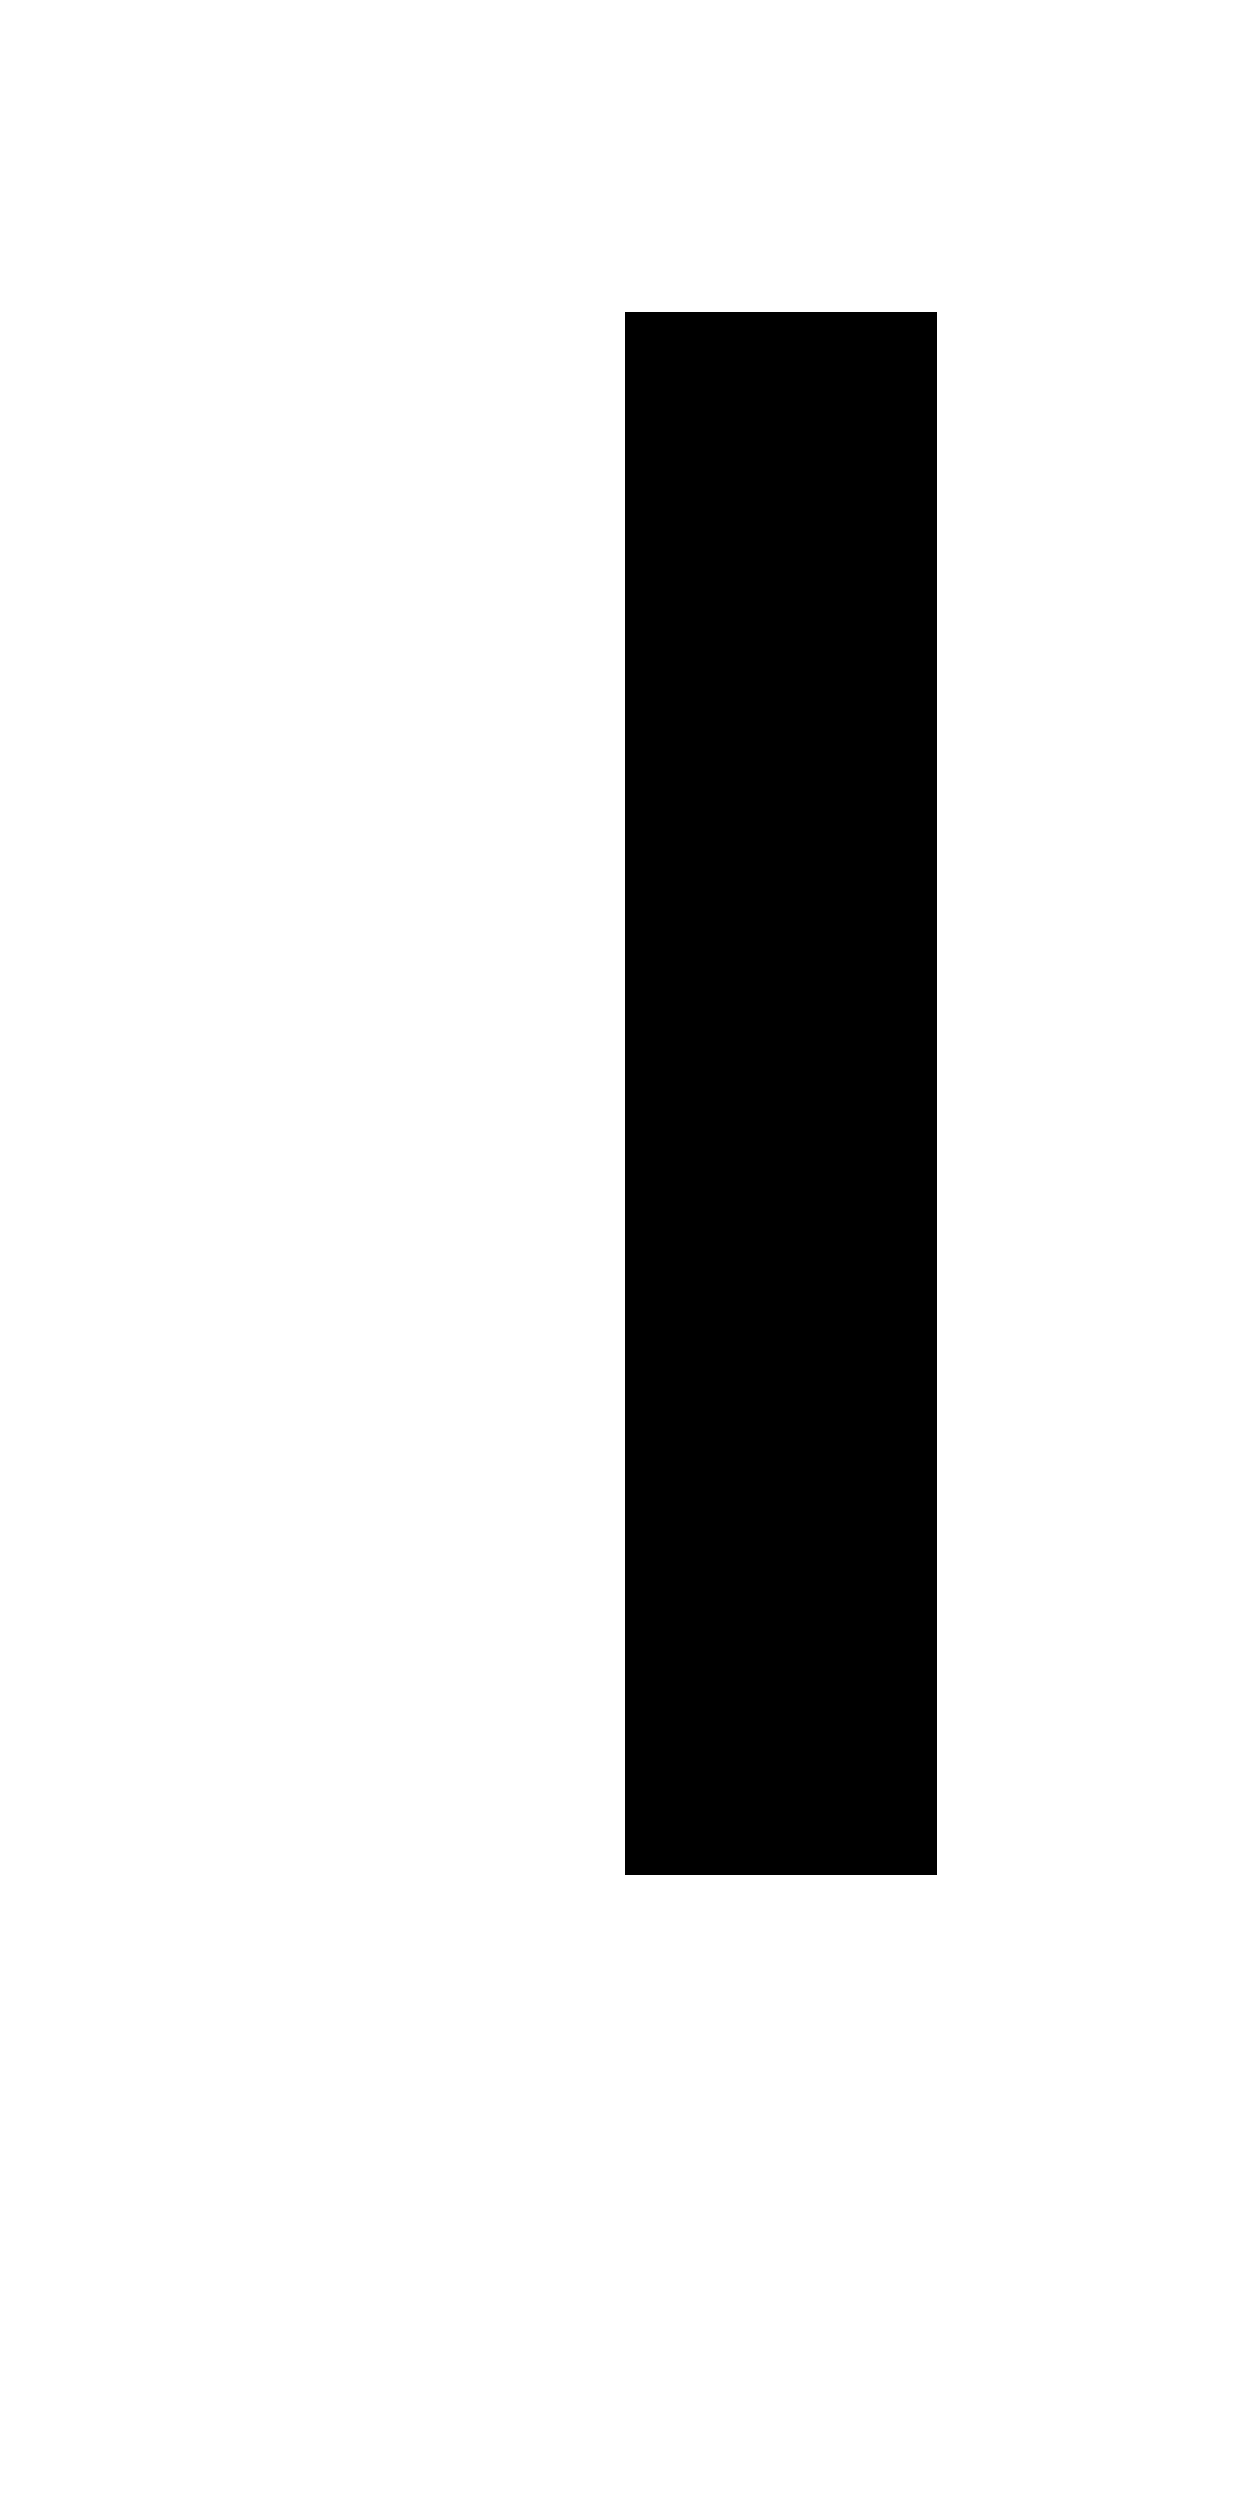
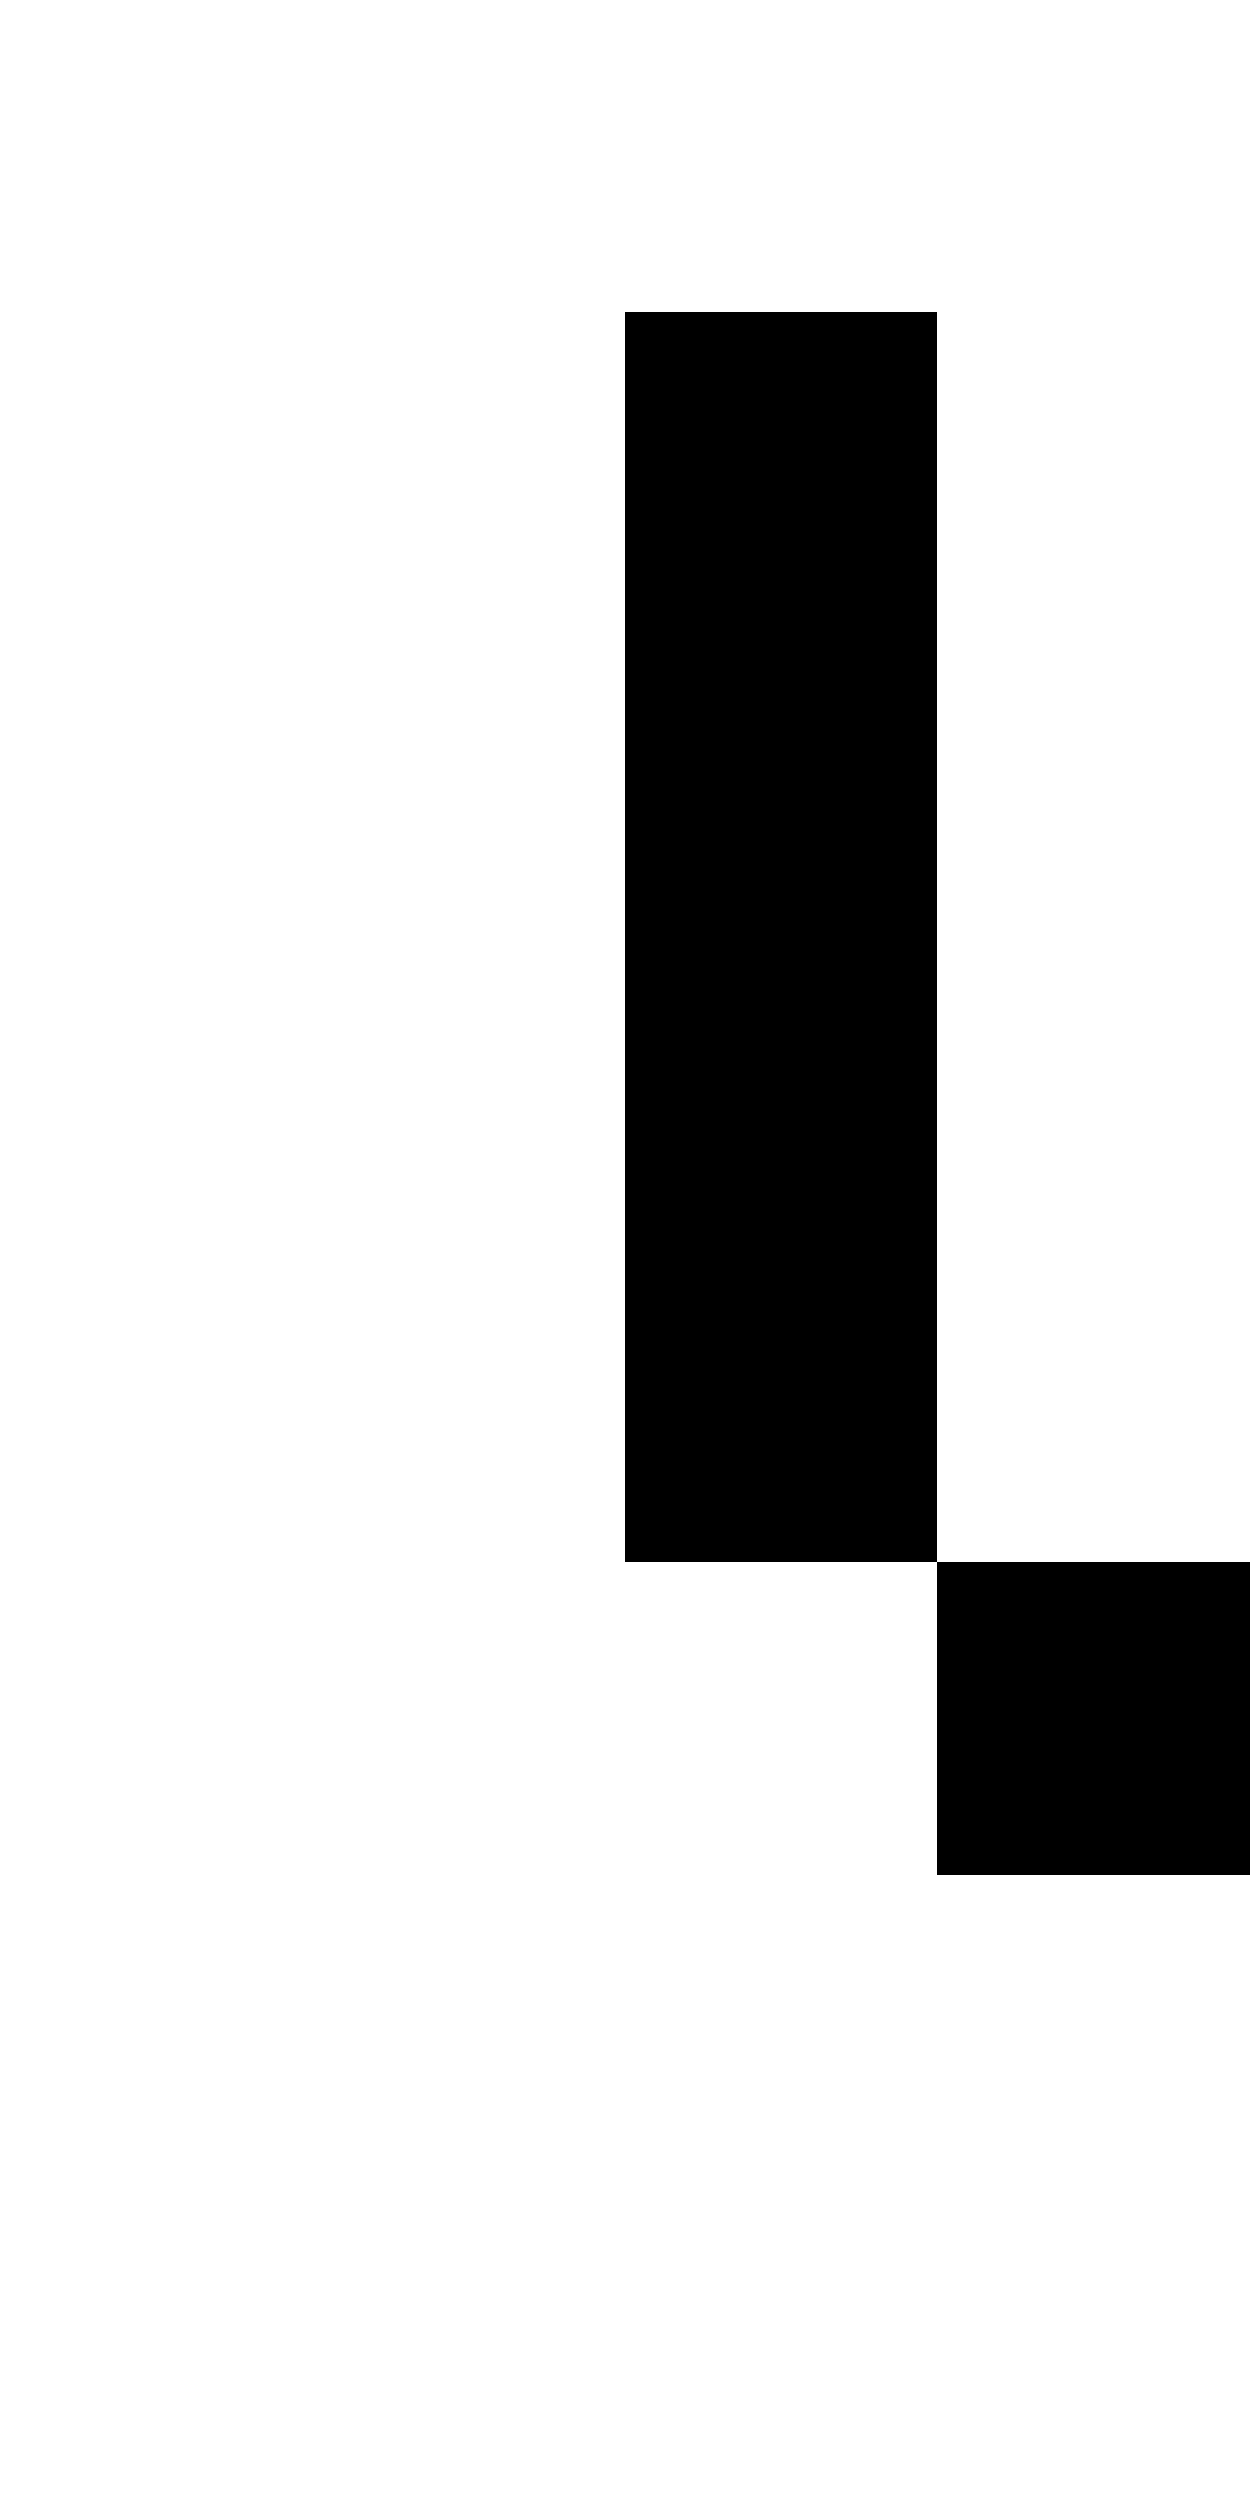
<svg xmlns="http://www.w3.org/2000/svg" baseProfile="full" height="32px" version="1.1" width="16px">
  <defs />
  <rect fill="rgb(255,255,255)" height="4px" shape-rendering="crispEdges" width="4px" x="0px" y="4px" />
  <rect fill="rgb(255,255,255)" height="4px" shape-rendering="crispEdges" width="4px" x="4px" y="4px" />
  <rect fill="rgb(255,255,255)" height="4px" shape-rendering="crispEdges" width="4px" x="4px" y="8px" />
  <rect fill="rgb(255,255,255)" height="4px" shape-rendering="crispEdges" width="4px" x="4px" y="12px" />
  <rect fill="rgb(255,255,255)" height="4px" shape-rendering="crispEdges" width="4px" x="4px" y="16px" />
  <rect fill="rgb(255,255,255)" height="4px" shape-rendering="crispEdges" width="4px" x="4px" y="20px" />
  <rect fill="rgb(0,0,0)" height="4px" shape-rendering="crispEdges" width="4px" x="8px" y="4px" />
  <rect fill="rgb(0,0,0)" height="4px" shape-rendering="crispEdges" width="4px" x="8px" y="8px" />
  <rect fill="rgb(0,0,0)" height="4px" shape-rendering="crispEdges" width="4px" x="8px" y="12px" />
  <rect fill="rgb(0,0,0)" height="4px" shape-rendering="crispEdges" width="4px" x="8px" y="16px" />
-   <rect fill="rgb(0,0,0)" height="4px" shape-rendering="crispEdges" width="4px" x="8px" y="20px" />
+   <rect fill="rgb(255,255,255)" height="4px" shape-rendering="crispEdges" width="4px" x="8px" y="20px" />
+   <rect fill="rgb(0,0,0)" height="4px" shape-rendering="crispEdges" width="4px" x="12px" y="20px" />
</svg>
